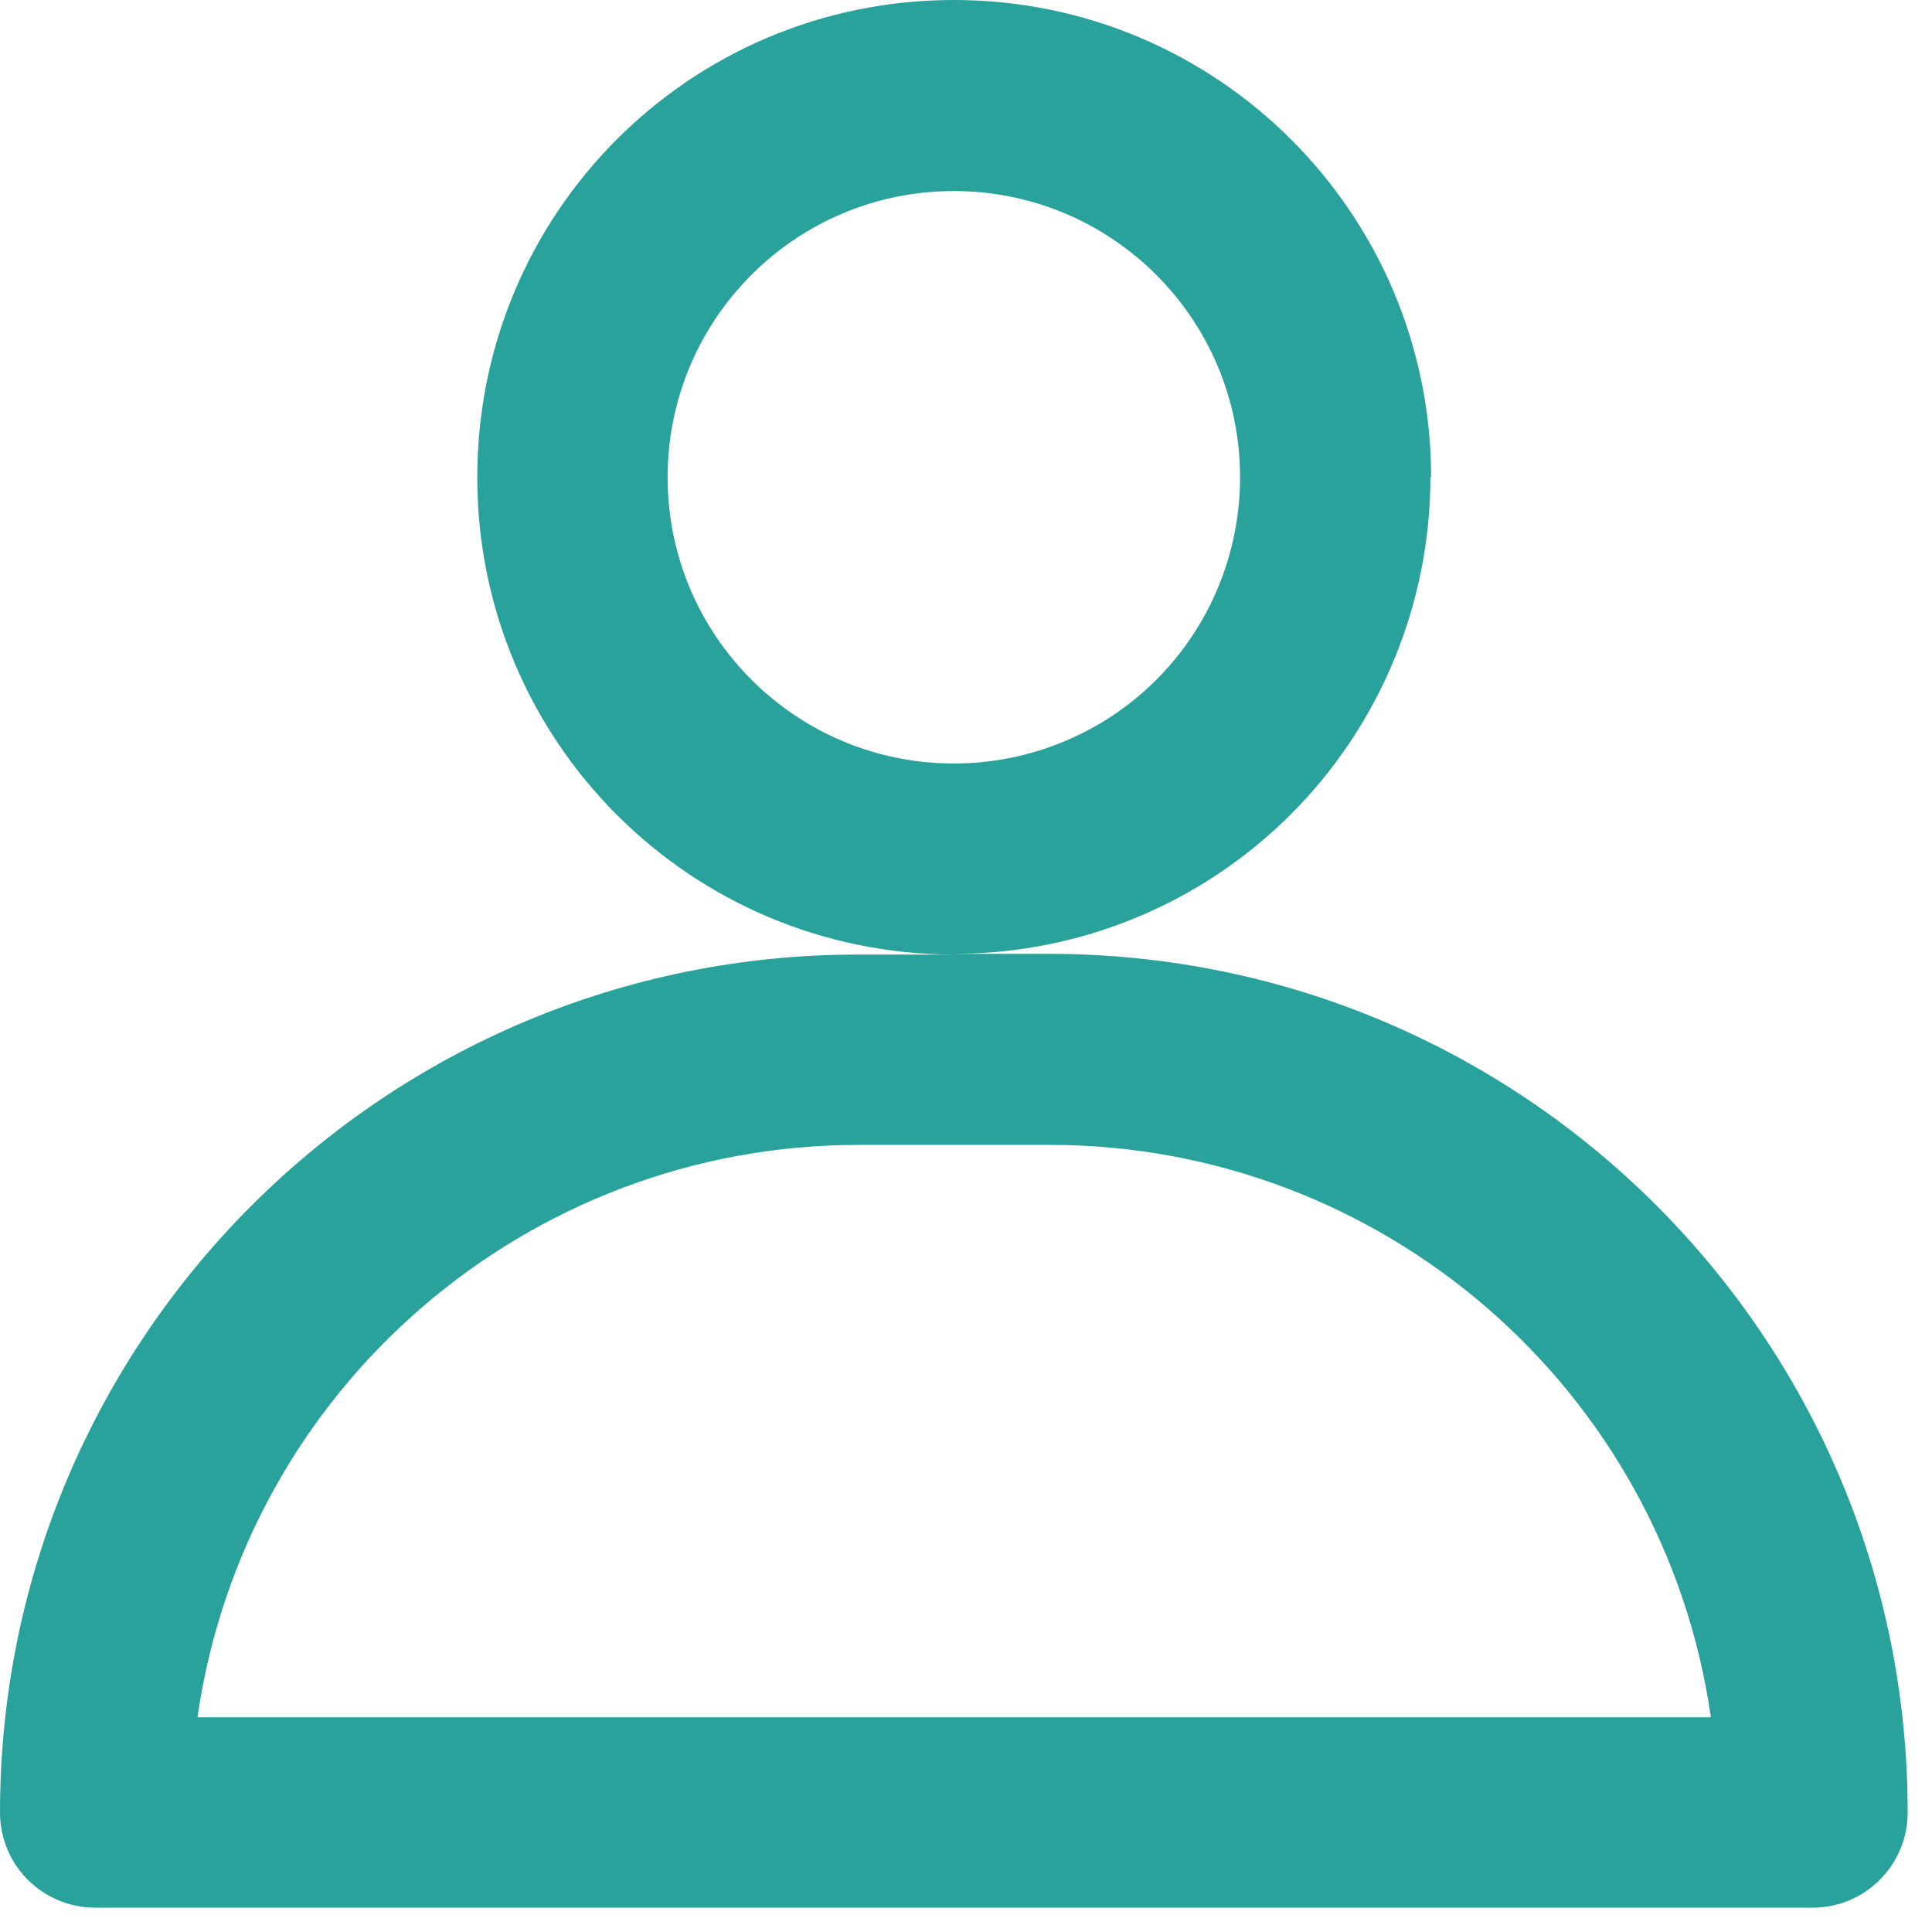
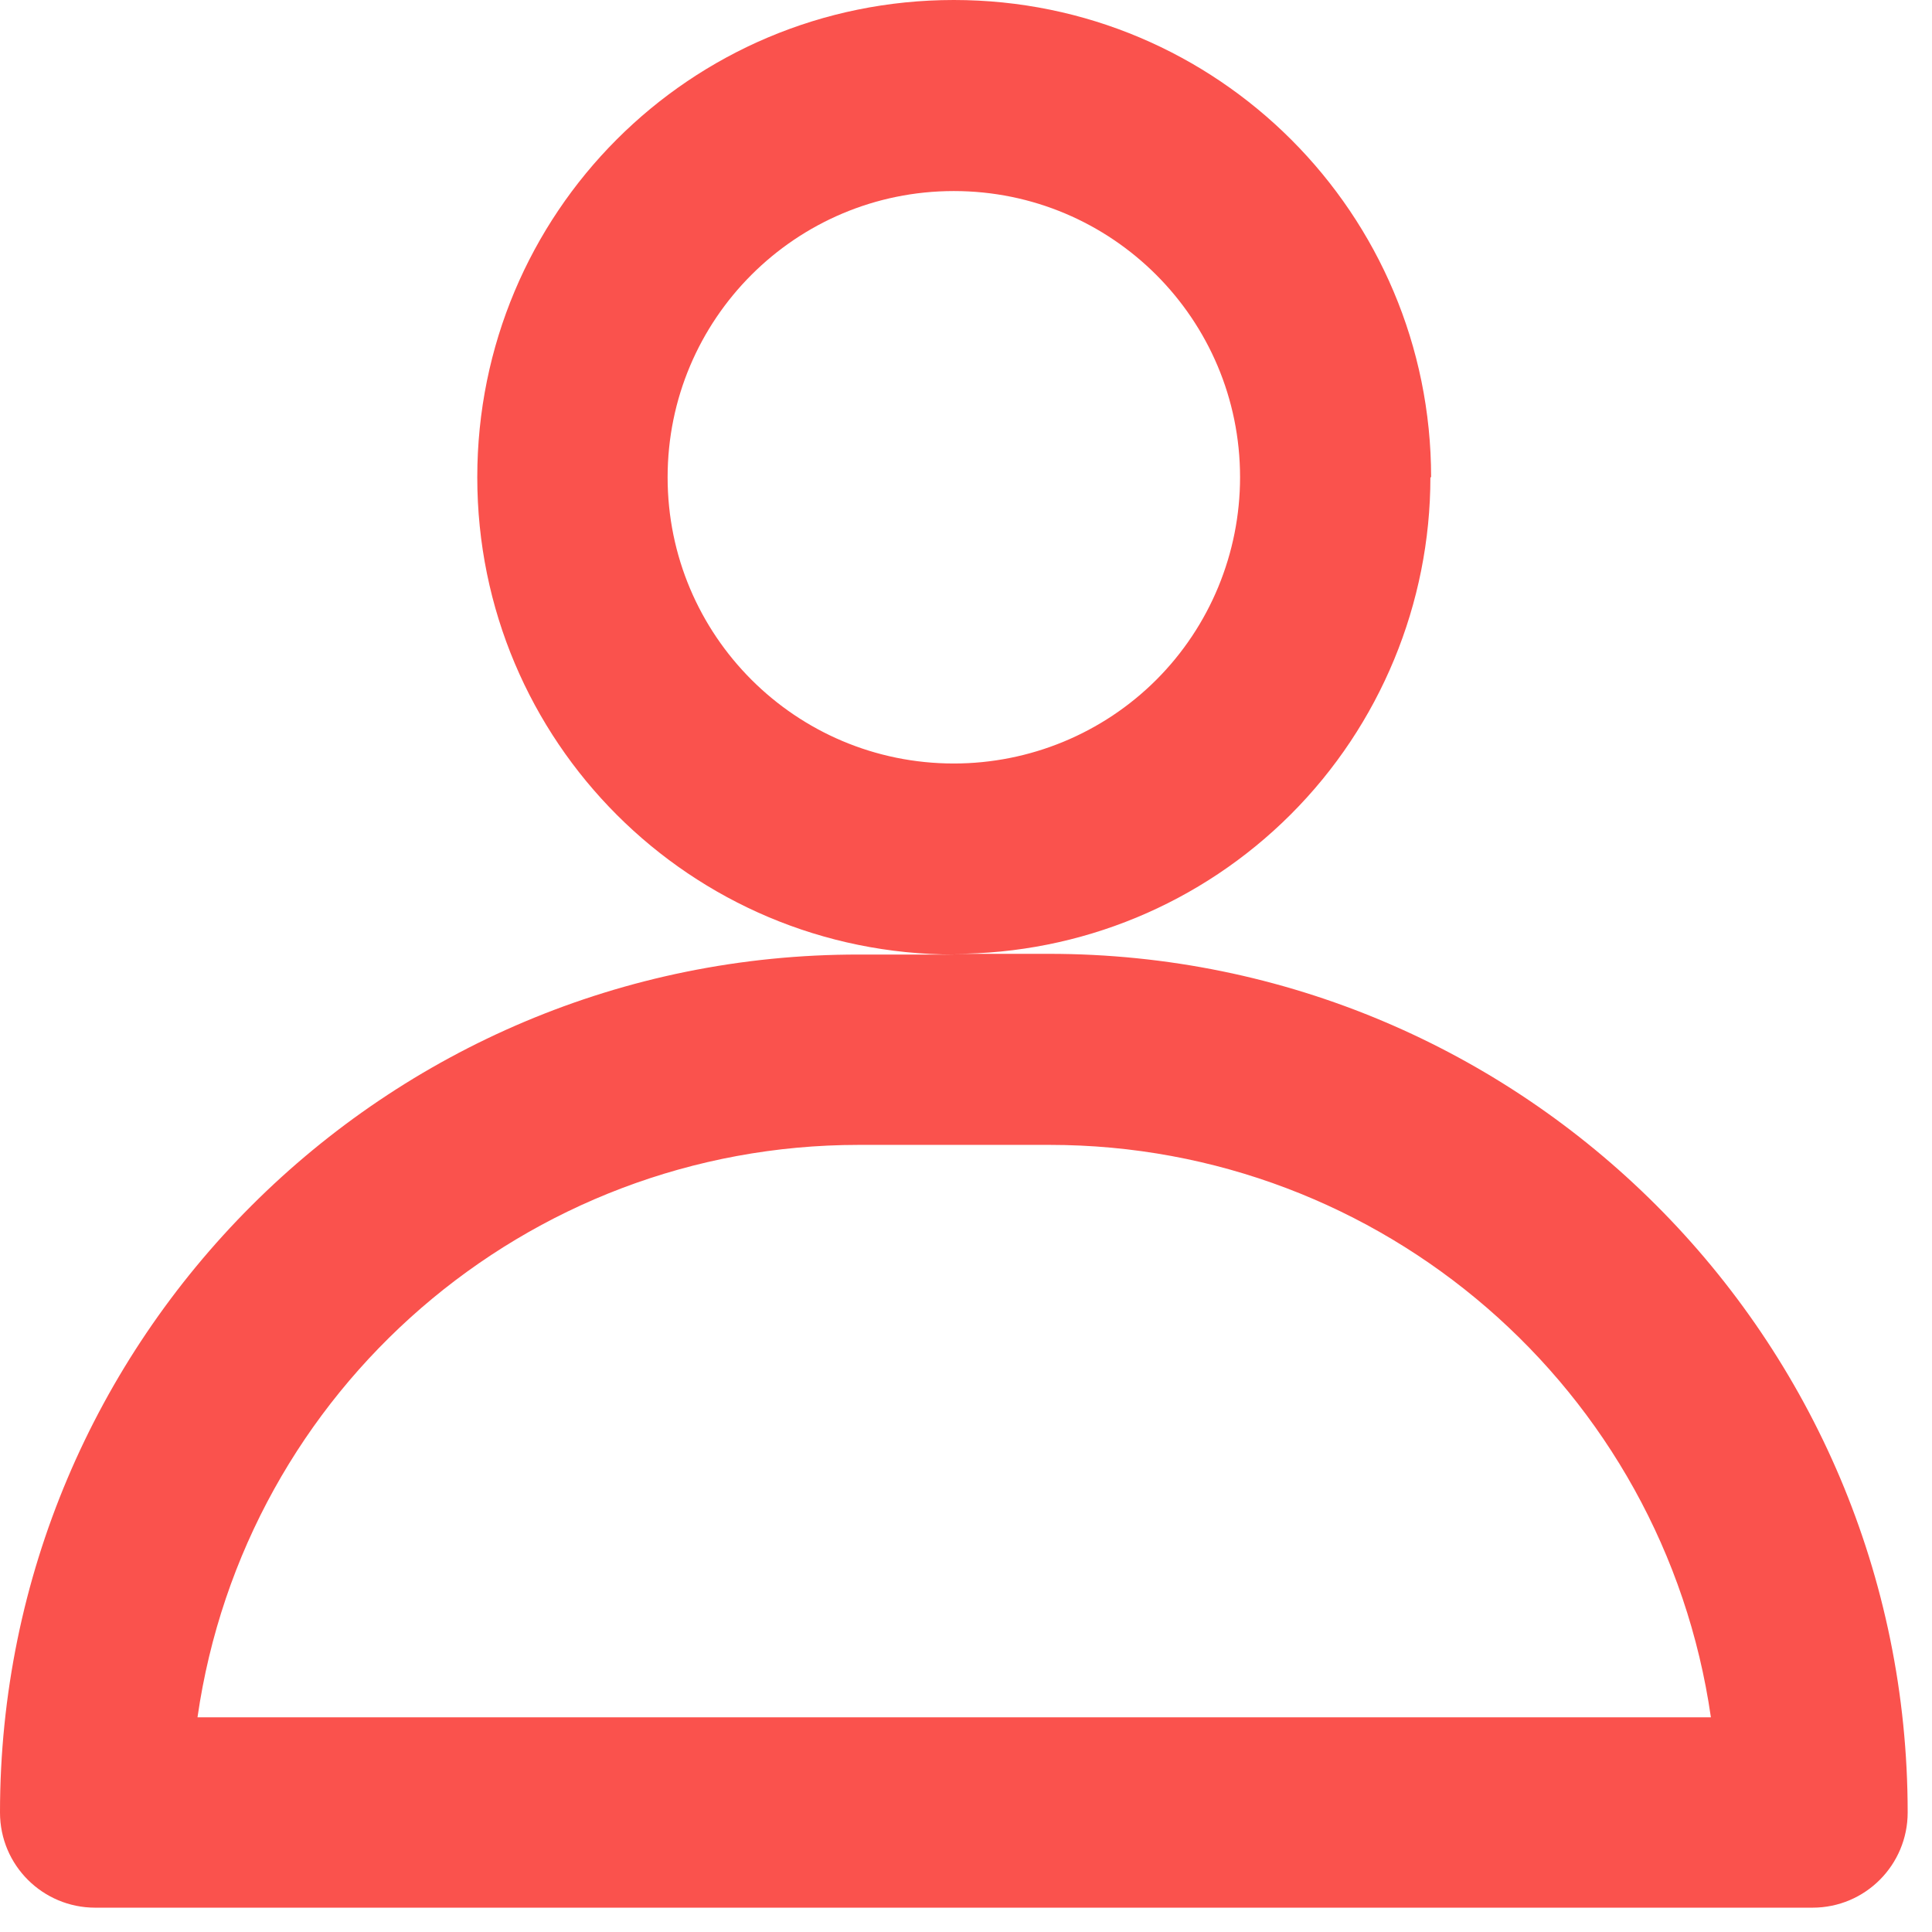
<svg xmlns="http://www.w3.org/2000/svg" width="27" height="27" viewBox="0 0 27 27" fill="none">
-   <path fill-rule="evenodd" clip-rule="evenodd" d="M20 6.67C20 2.99 17.02 0 13.33 0C9.64 0 6.67 2.98 6.67 6.67C6.67 10.36 9.65 13.34 13.34 13.34H12.01C5.37 13.33 0 18.71 0 25.33C0 26.07 0.6 26.66 1.33 26.66H25.33C26.07 26.66 26.66 26.06 26.66 25.33C26.66 18.7 21.29 13.33 14.66 13.33H13.33C15.1 13.33 16.79 12.63 18.04 11.38C19.29 10.13 19.99 8.43 19.99 6.67H20ZM12 16C7.36 16 3.42 19.41 2.76 24H23.91C23.25 19.41 19.31 16 14.67 16H12ZM9.33 6.67C9.33 8.88 11.12 10.67 13.33 10.67C14.39 10.67 15.41 10.25 16.16 9.5C16.91 8.75 17.33 7.73 17.33 6.67C17.33 4.46 15.54 2.67 13.33 2.67C11.12 2.67 9.33 4.46 9.33 6.67Z" fill="#2AA29C" />
+   <path fill-rule="evenodd" clip-rule="evenodd" d="M20 6.67C20 2.99 17.02 0 13.33 0C9.64 0 6.67 2.98 6.67 6.67C6.67 10.36 9.65 13.34 13.34 13.34H12.01C5.37 13.33 0 18.71 0 25.33C0 26.07 0.6 26.66 1.33 26.66H25.33C26.07 26.66 26.66 26.06 26.66 25.33C26.66 18.7 21.29 13.33 14.66 13.33H13.33C15.1 13.33 16.79 12.63 18.04 11.38C19.29 10.13 19.99 8.43 19.99 6.67H20ZM12 16C7.36 16 3.42 19.41 2.76 24H23.91C23.25 19.41 19.31 16 14.67 16H12ZM9.33 6.67C9.33 8.88 11.12 10.67 13.33 10.67C14.39 10.67 15.41 10.25 16.16 9.5C16.91 8.75 17.33 7.73 17.33 6.67C17.33 4.46 15.54 2.67 13.33 2.67C11.12 2.67 9.33 4.46 9.33 6.67Z" fill="#fa524d" />
</svg>
